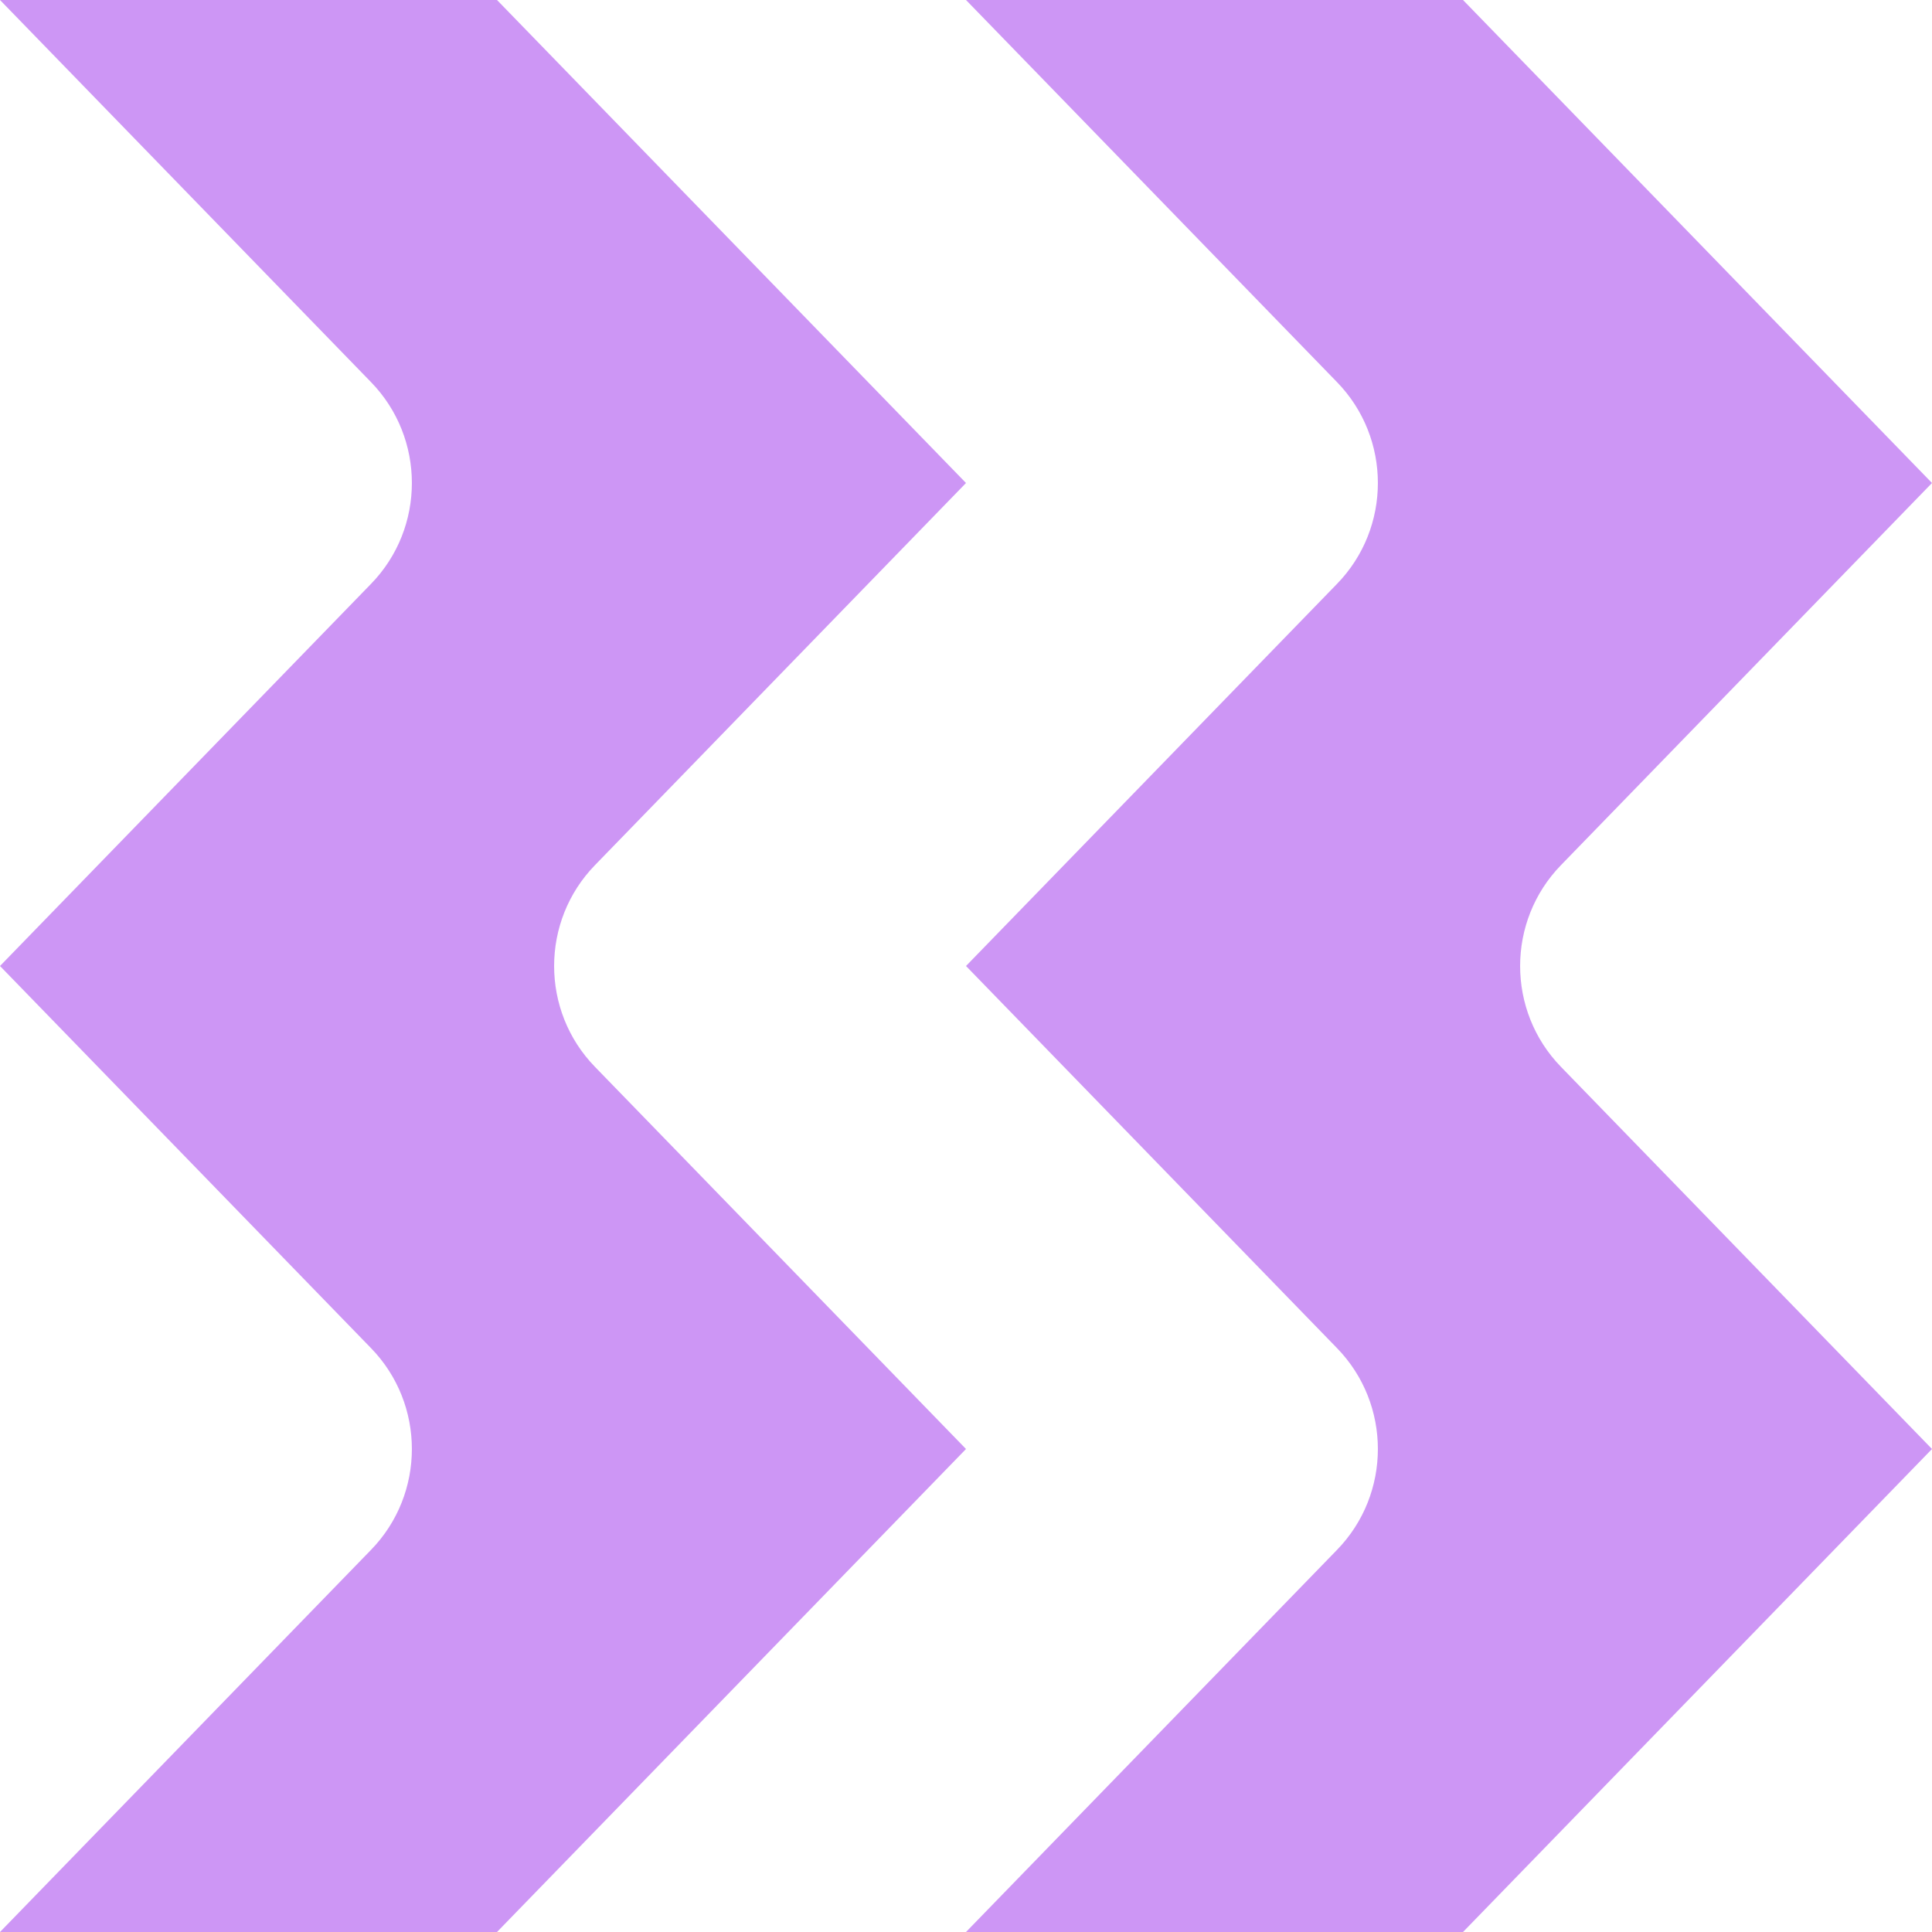
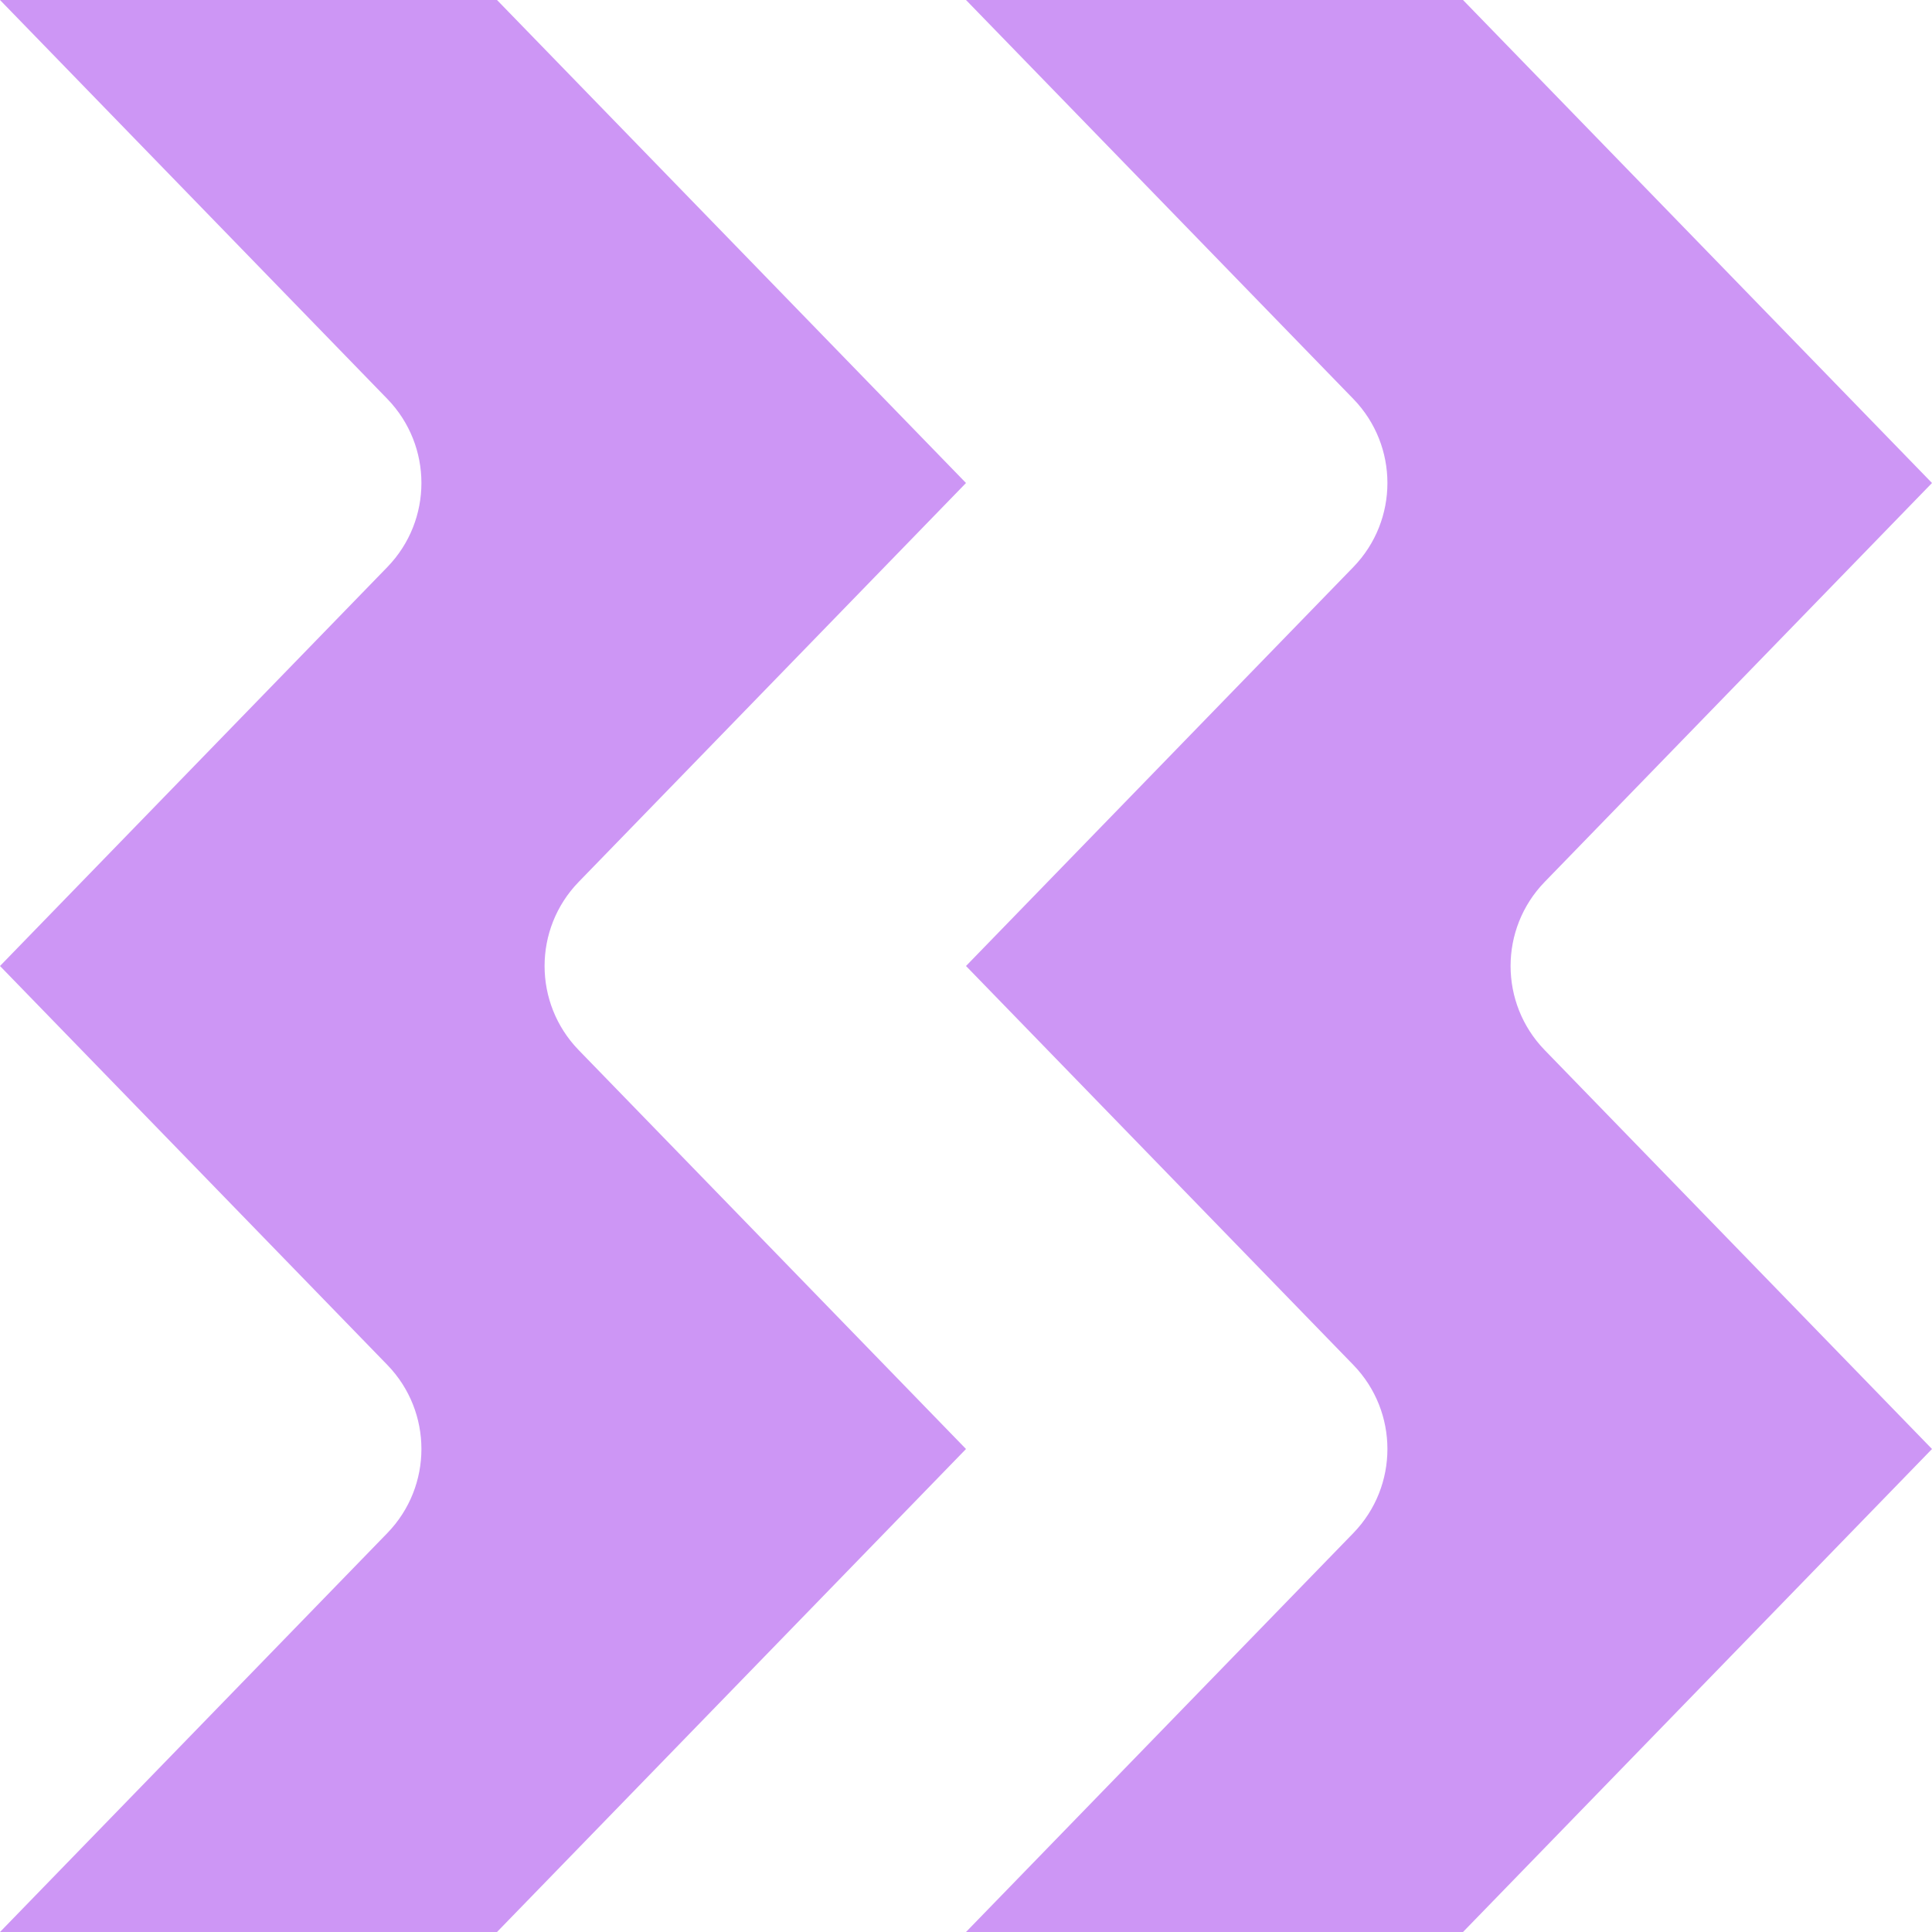
<svg xmlns="http://www.w3.org/2000/svg" version="1.1" id="Layer_1" x="0px" y="0px" viewBox="0 0 400 400" style="enable-background:new 0 0 400 400;" xml:space="preserve">
  <style type="text/css">
	.st0{fill:#CD96F5;}
</style>
  <g>
-     <path class="st0" d="M76.8,320.9L0,400h102.9L200,300l-76.8-79.1c-11.3-11.6-11.3-30.2,0-41.8L200,100L102.9,0H0l76.8,79.1   c11.3,11.6,11.3,30.2,0,41.8L0,200l76.8,79.1C88.1,290.7,88.1,309.3,76.8,320.9z" />
-     <path class="st0" d="M276.8,320.9L200,400h102.9L400,300l-76.8-79.1c-11.3-11.6-11.3-30.2,0-41.8L400,100L302.9,0H200l76.8,79.1   c11.3,11.6,11.3,30.2,0,41.8L200,200l76.8,79.1C288.1,290.7,288.1,309.3,276.8,320.9z" />
+     <path class="st0" d="M80.2,317.4L0,400h102.9L200,300l-80.2-82.6c-9.4-9.7-9.4-25.1,0-34.8L200,100L102.9,0H0l80.2,82.6   c9.4,9.7,9.4,25.1,0,34.8L0,200l80.2,82.6C89.6,292.3,89.6,307.7,80.2,317.4z" />
+     <path class="st0" d="M280.2,317.4L200,400h102.9L400,300l-80.2-82.6c-9.4-9.7-9.4-25.1,0-34.8L400,100L302.9,0H200l80.2,82.6   c9.4,9.7,9.4,25.1,0,34.8L200,200l80.2,82.6C289.6,292.3,289.6,307.7,280.2,317.4z" />
  </g>
</svg>
